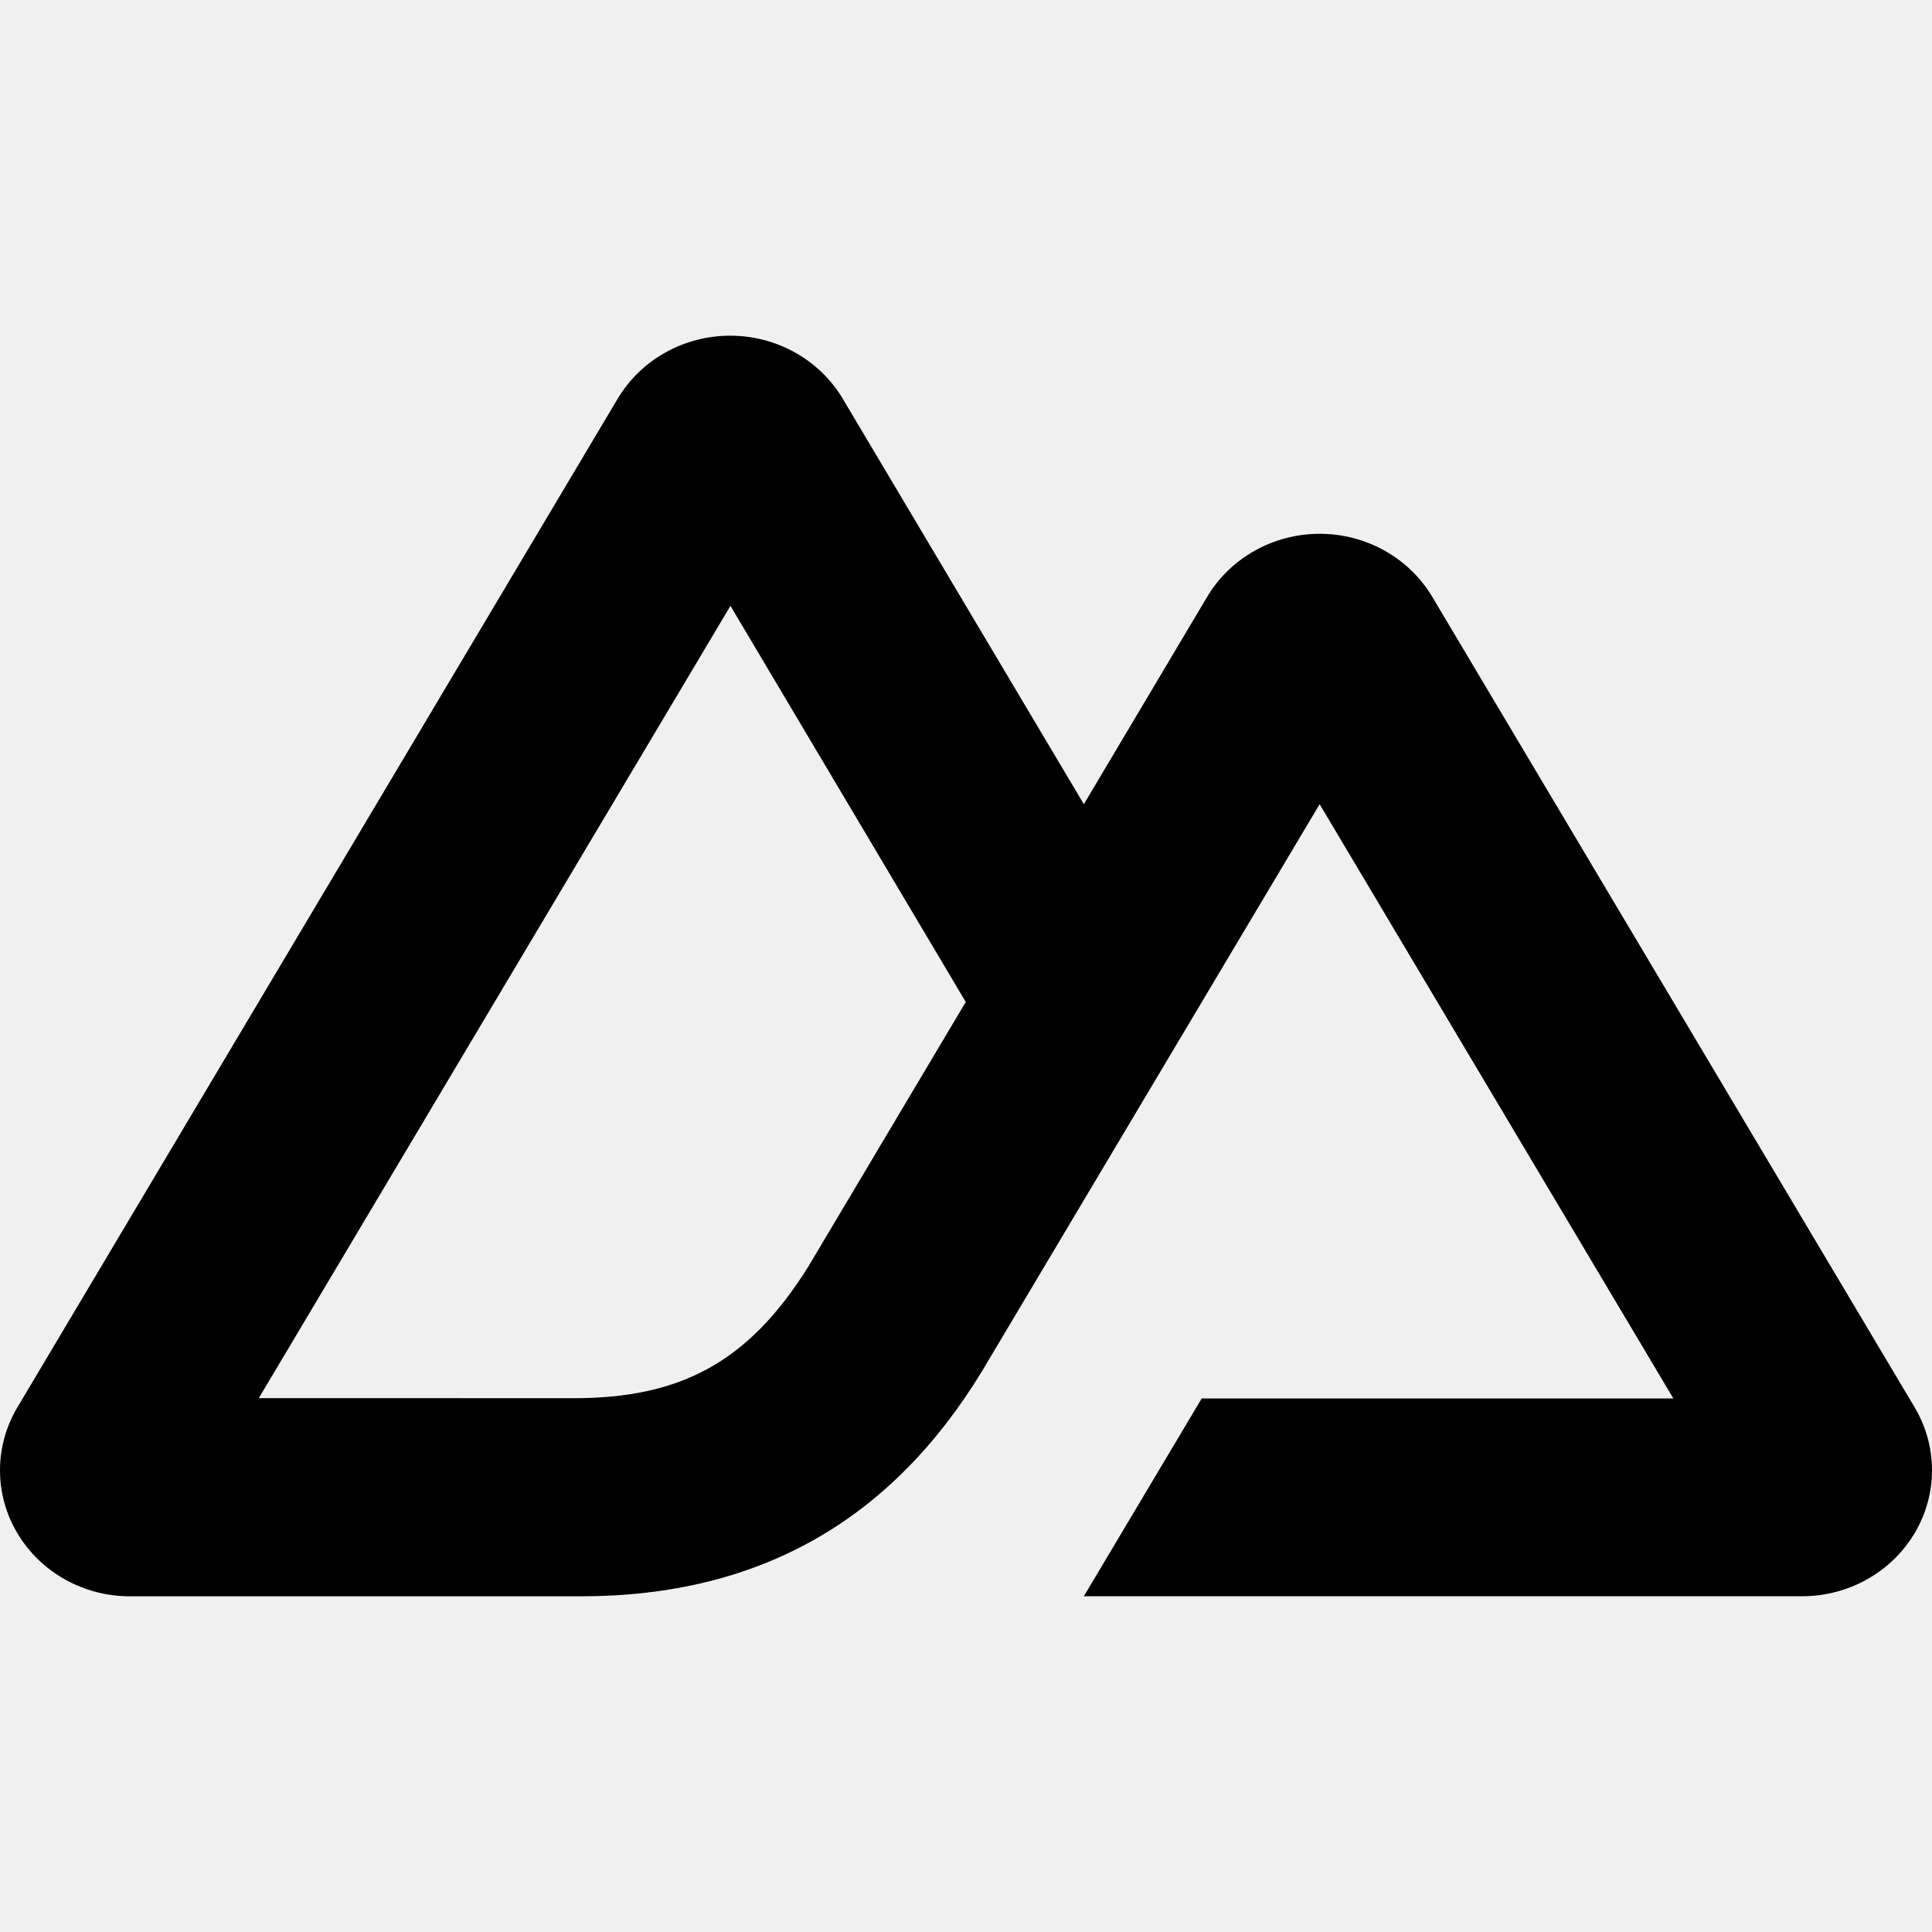
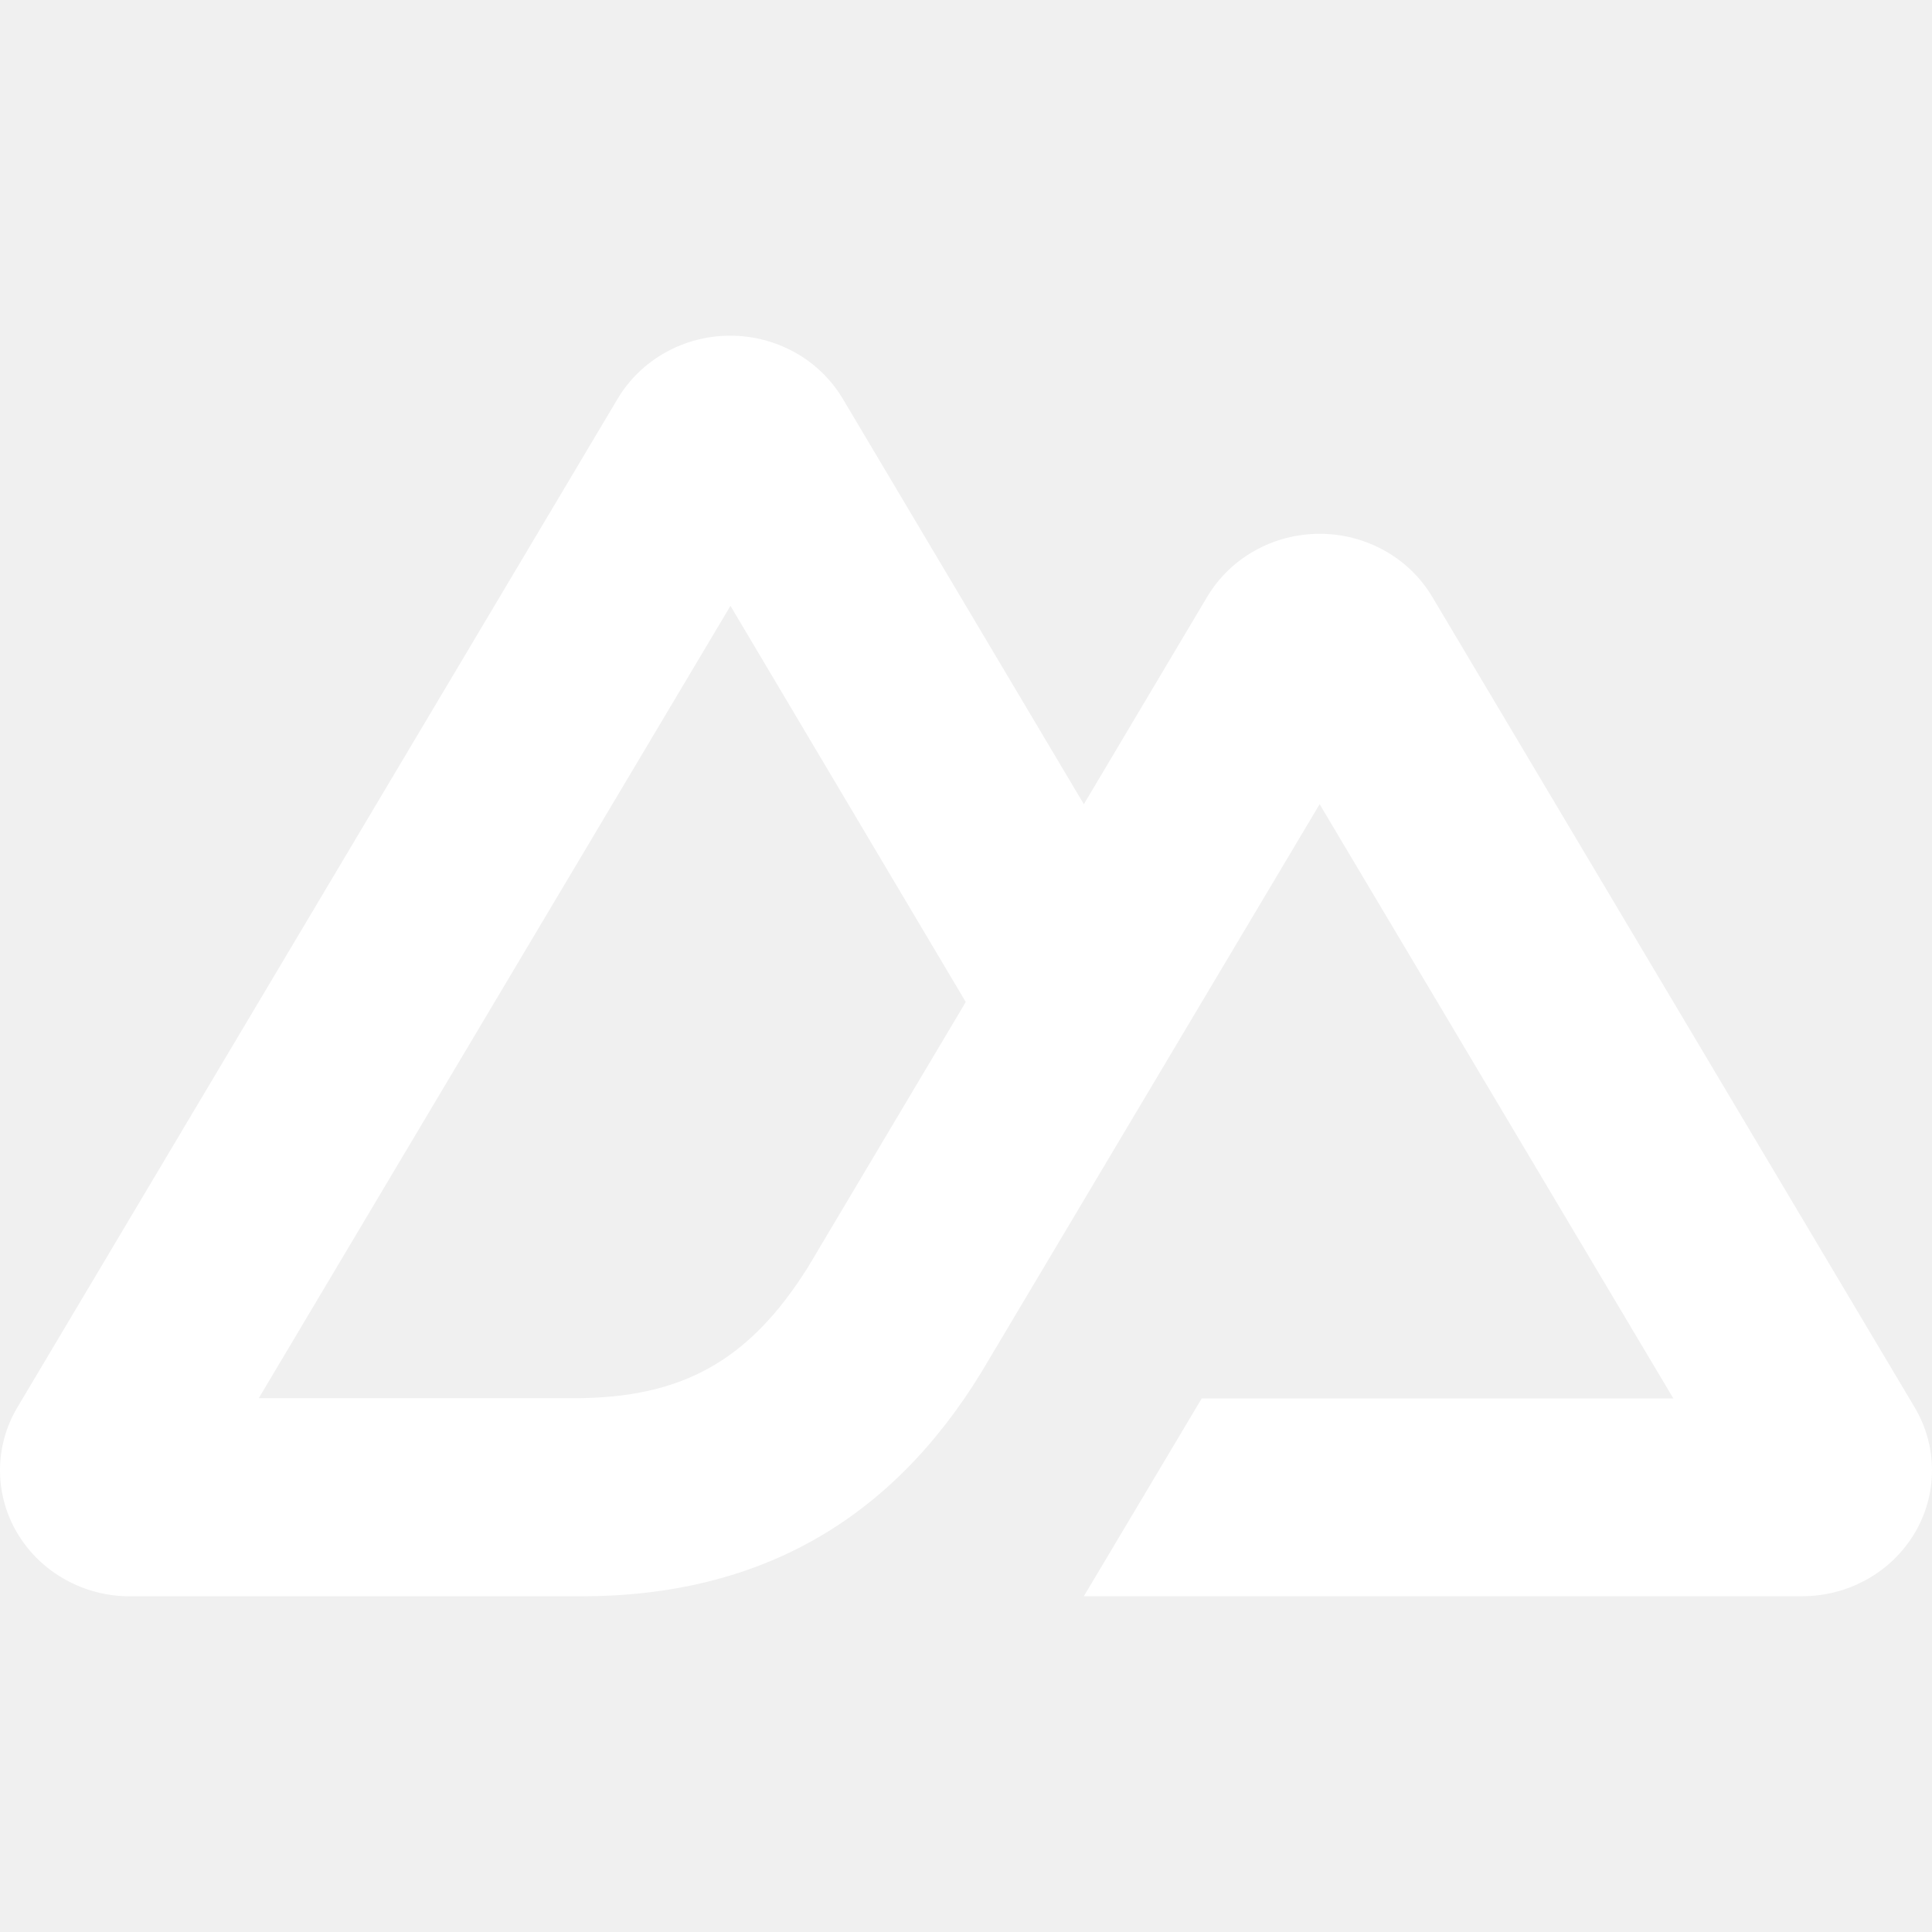
- <svg xmlns="http://www.w3.org/2000/svg" role="img" viewBox="0 0 24 24">
+ <svg xmlns="http://www.w3.org/2000/svg" role="img" viewBox="0 0 24 24" fill="#fff">
  <path d="M13.464 19.829h8.922c.283 0 .562-.072.807-.21a1.59 1.59 0 0 0 .591-.573 1.529 1.529 0 0 0 .216-.783 1.529 1.529 0 0 0-.217-.783L17.792 7.414a1.59 1.59 0 0 0-.591-.573 1.652 1.652 0 0 0-.807-.21c-.283 0-.562.072-.807.21a1.59 1.59 0 0 0-.591.573L13.464 9.99l-2.995-5.037a1.591 1.591 0 0 0-.591-.573 1.653 1.653 0 0 0-.807-.21c-.283 0-.562.072-.807.21a1.591 1.591 0 0 0-.591.573L.217 17.481A1.529 1.529 0 0 0 0 18.264c-0.0.275.074.545.216.783a1.59 1.59 0 0 0 .591.573c.245.138.524.21.807.21h5.6c2.219 0 3.855-.945 4.981-2.79l2.734-4.592L16.393 9.99l4.394 7.382h-5.859ZM7.123 17.369l-3.908-.001 5.859-9.842 2.923 4.921-1.957 3.289c-.748 1.197-1.597 1.633-2.916 1.633z" />
</svg>
